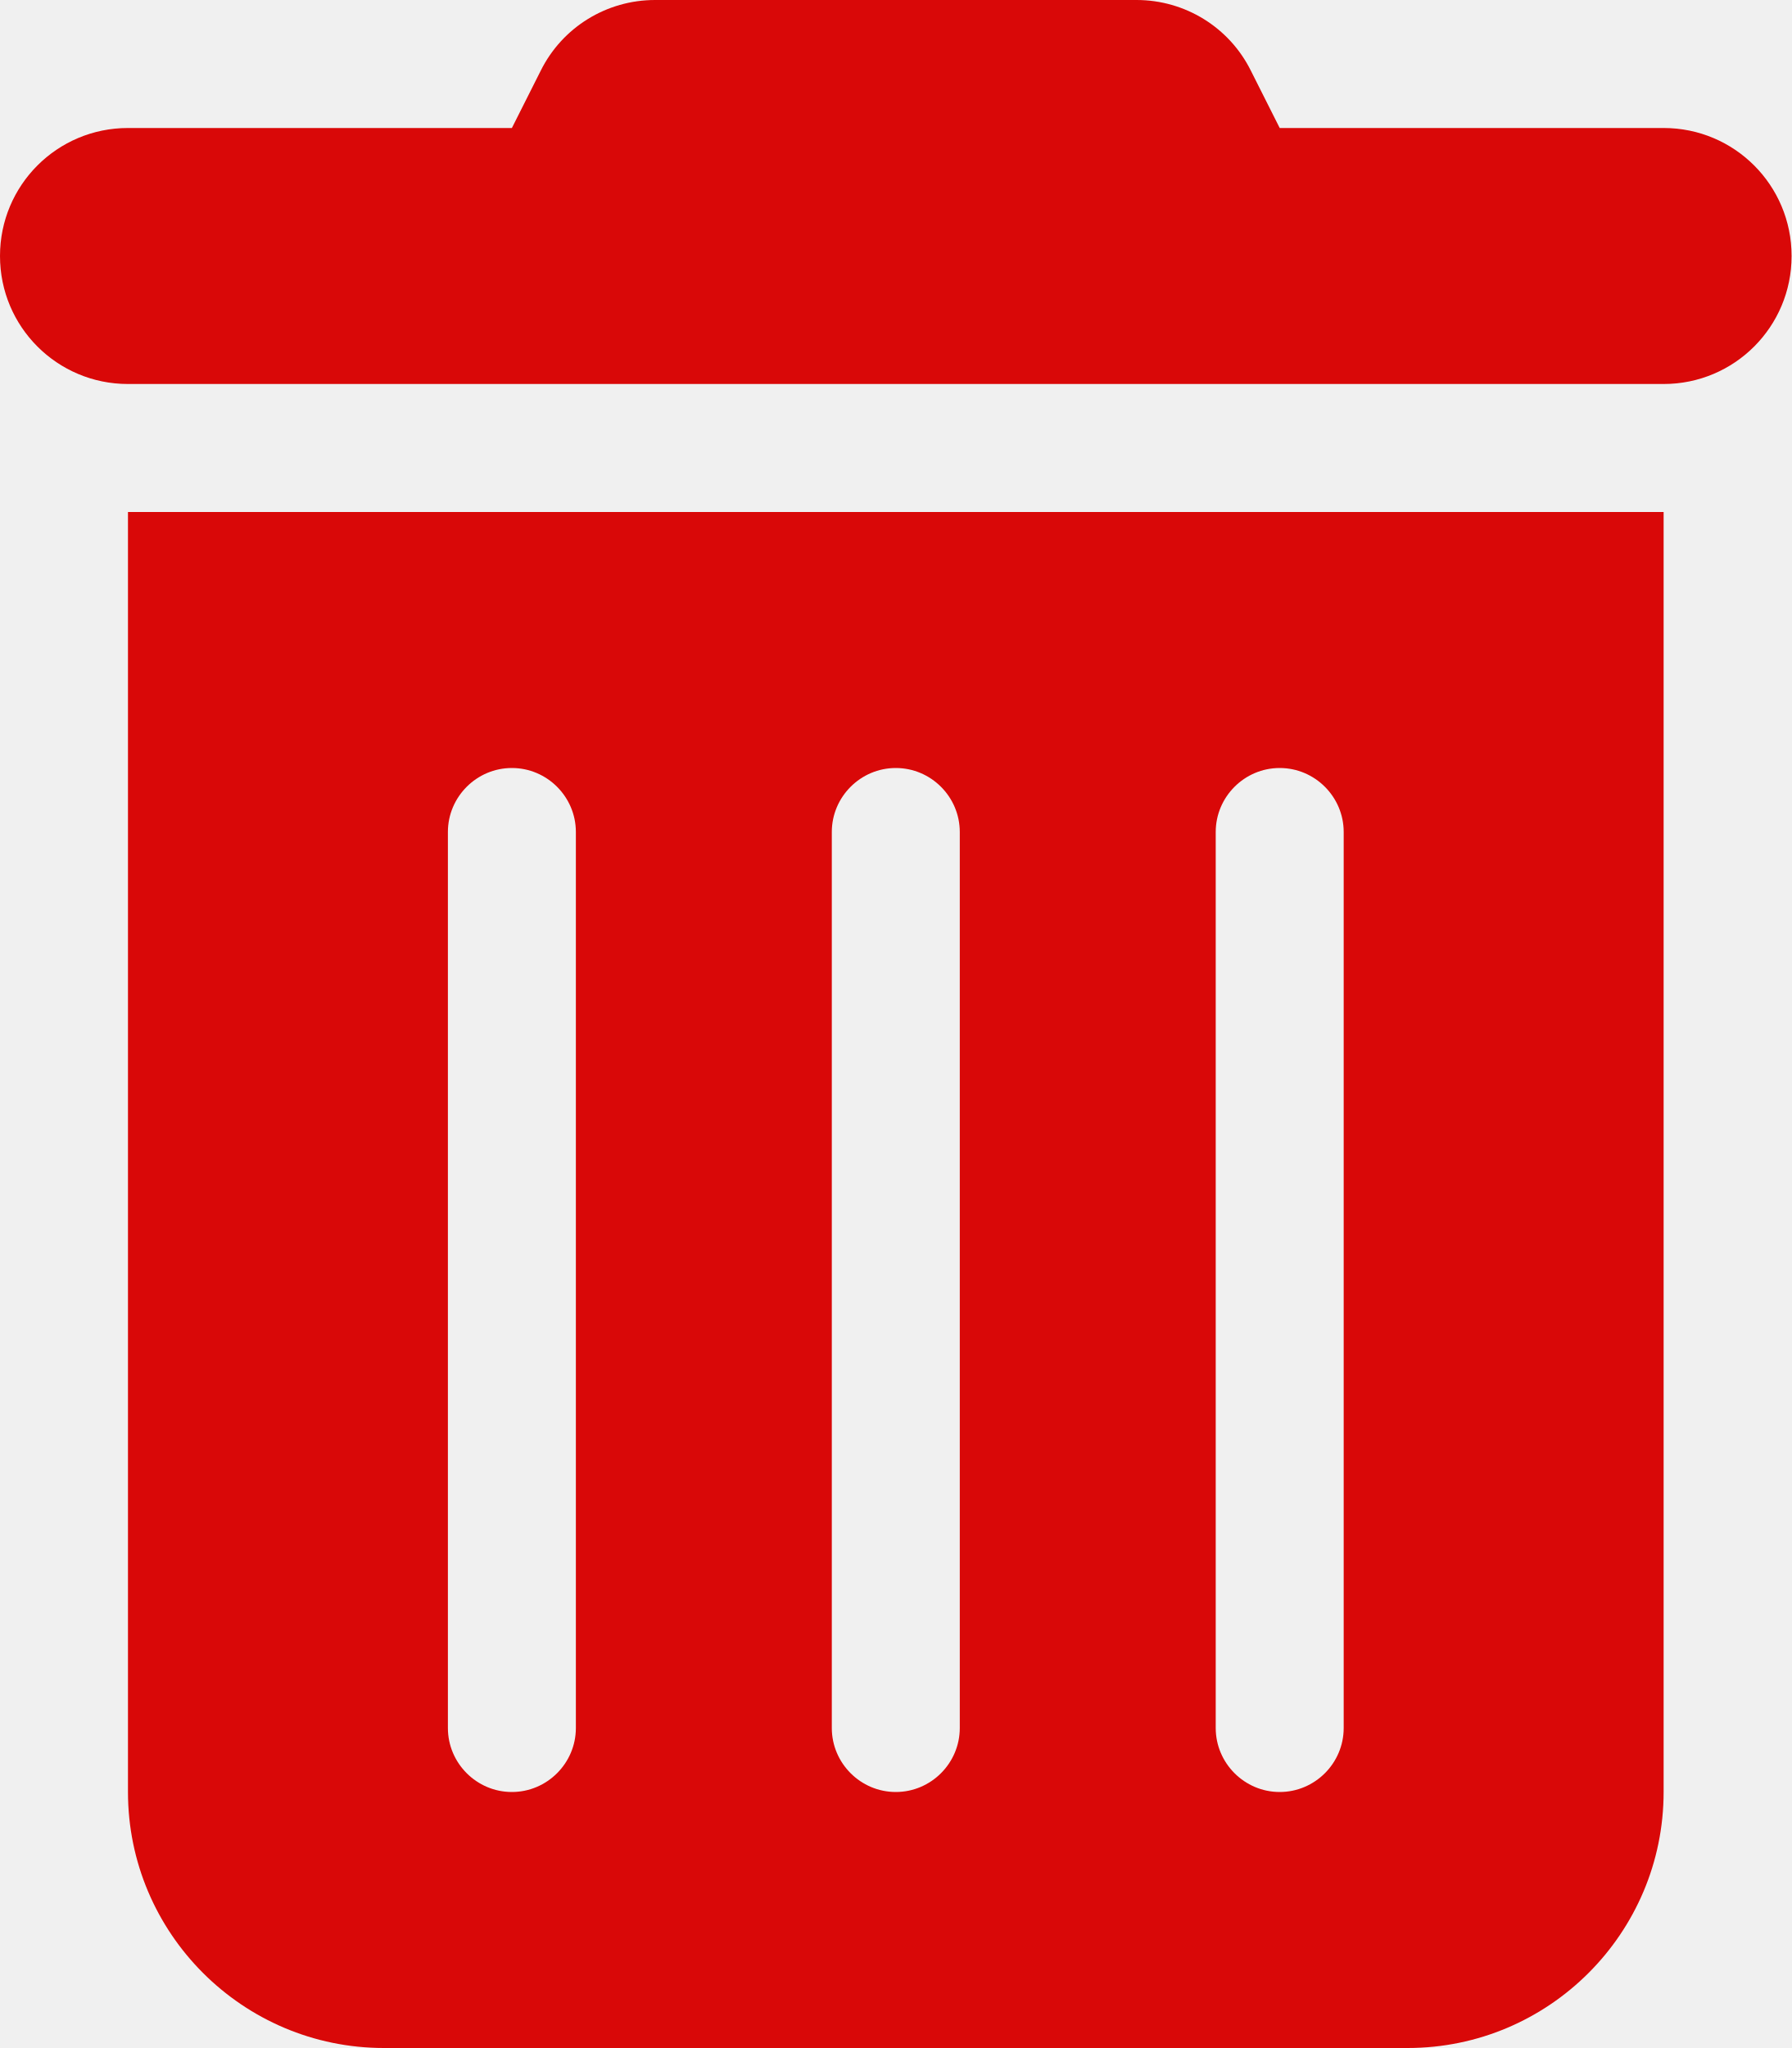
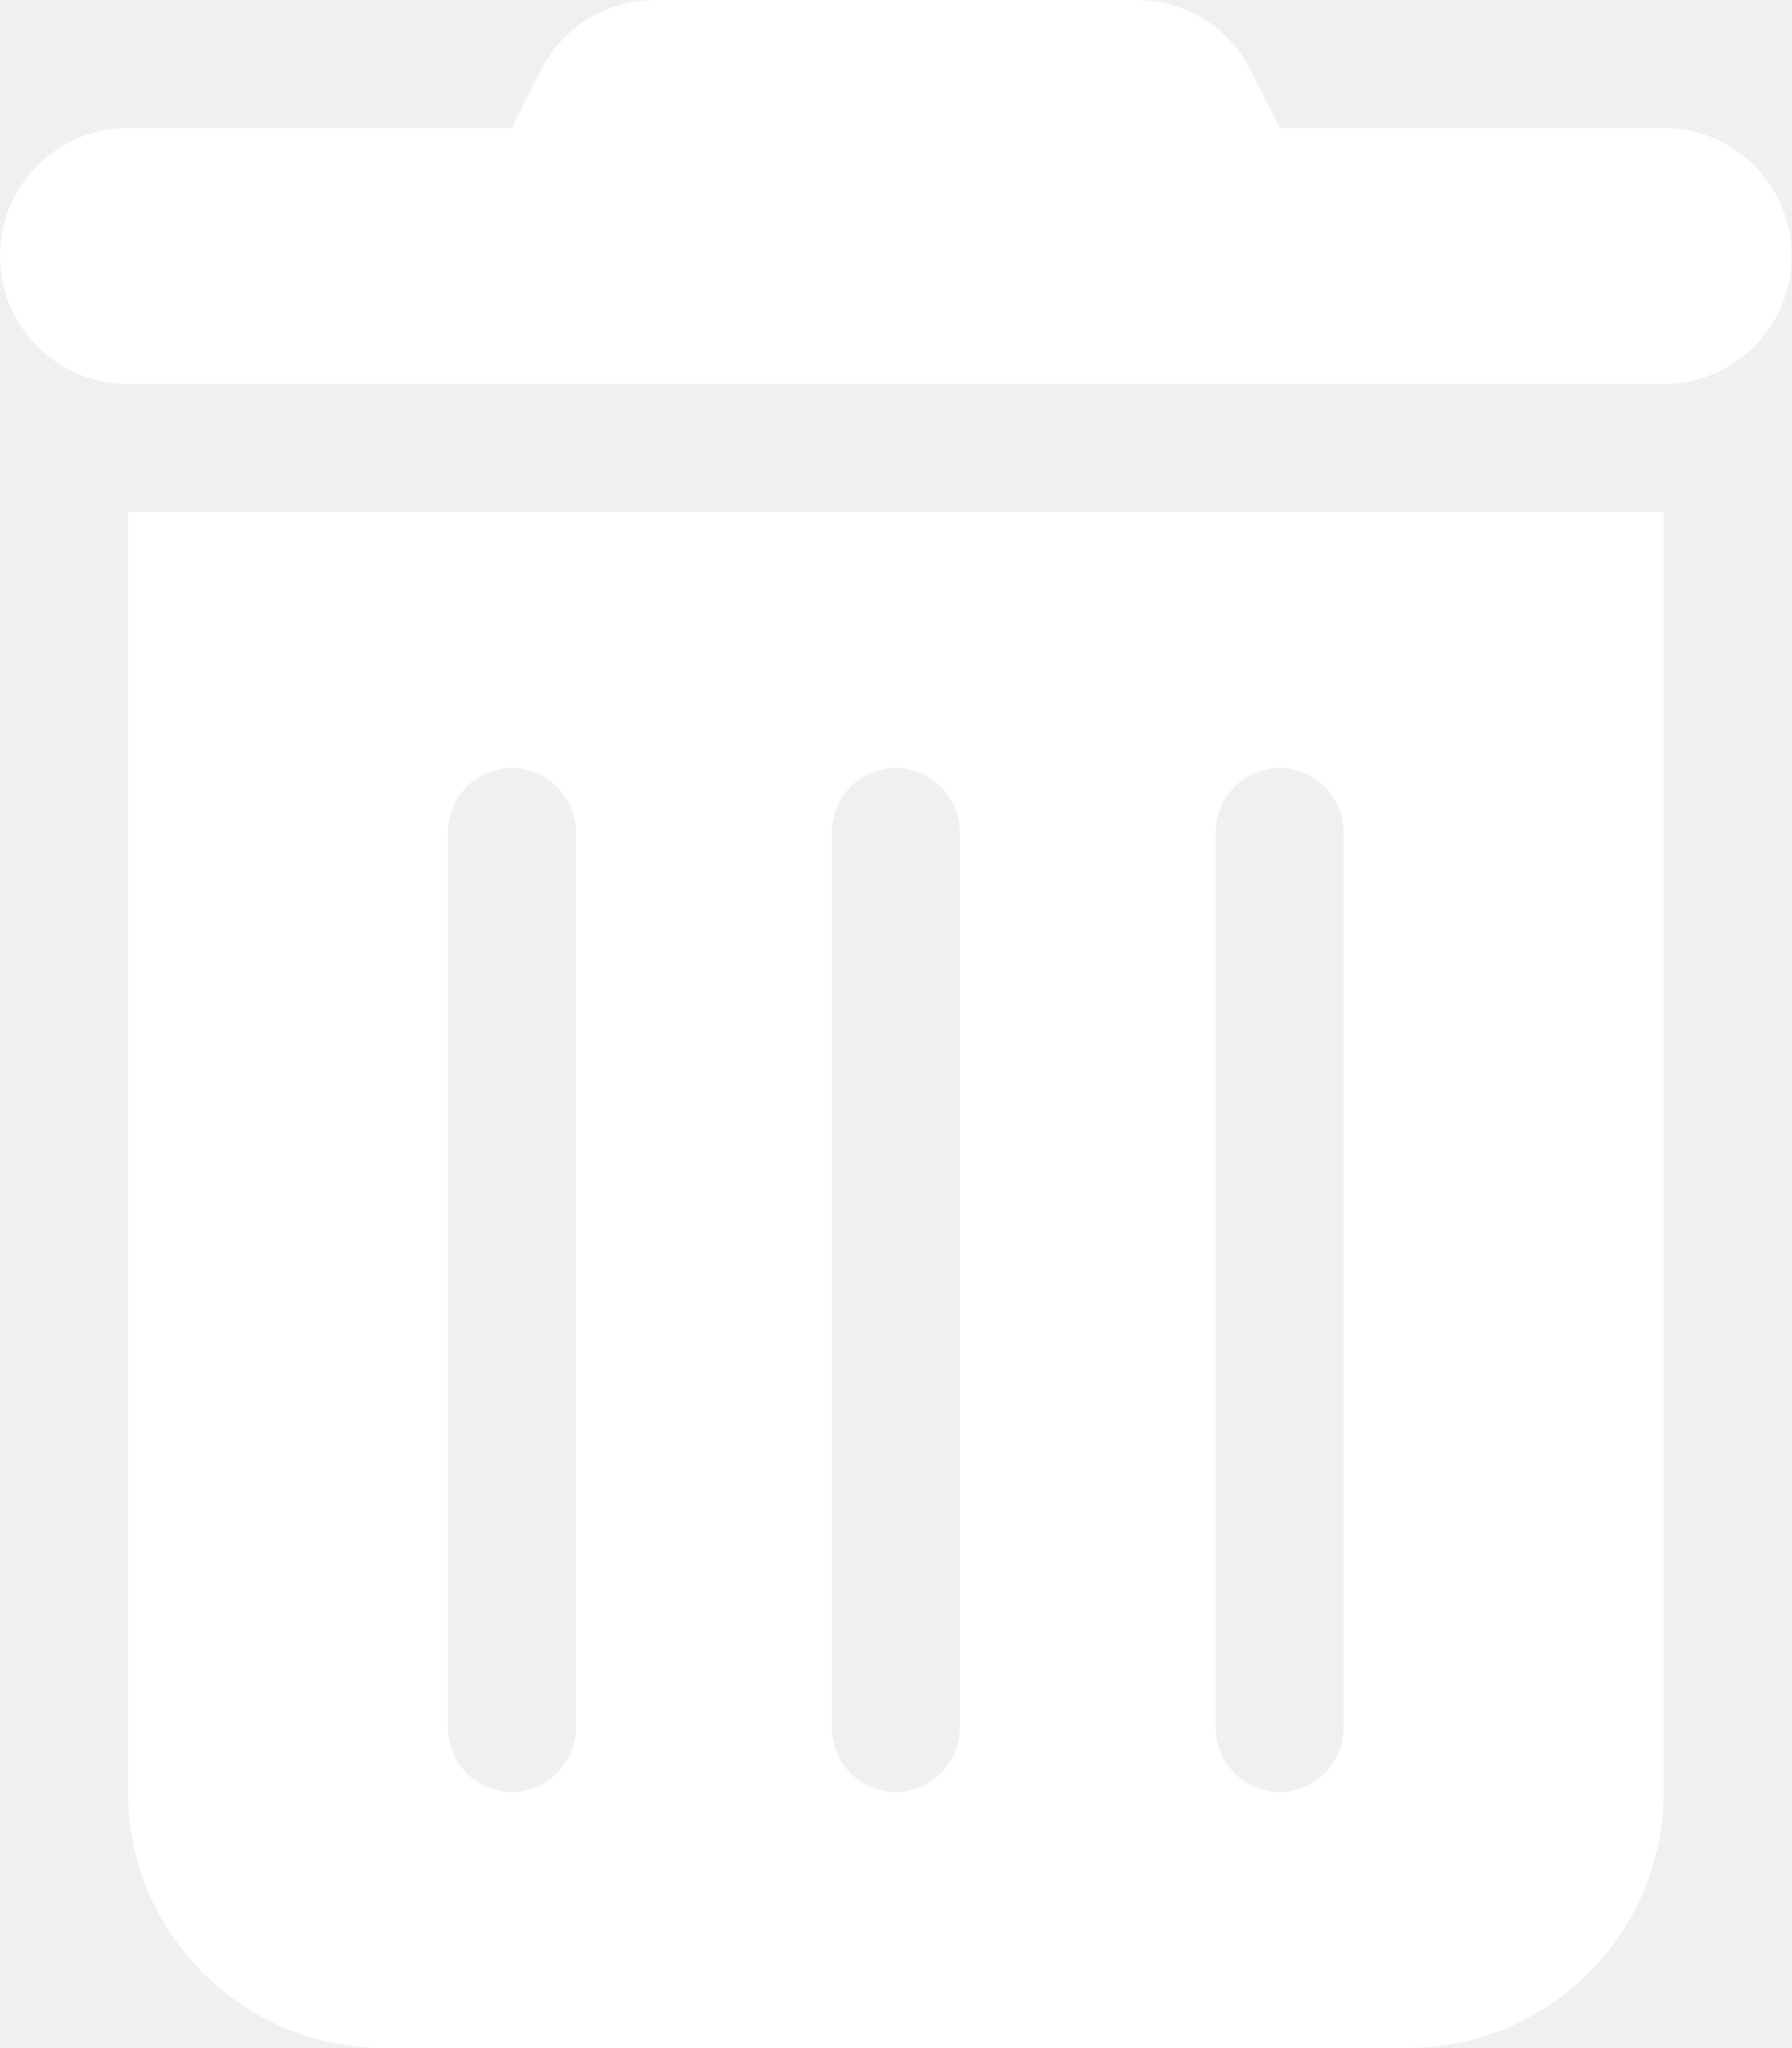
<svg xmlns="http://www.w3.org/2000/svg" height="1em" viewBox="0 0 448 512">
-   <style>svg{fill:#d90808}</style>
+   <style>svg{fill:#fff}</style>
  <path d="M135.2 17.7C140.6 6.8 151.7 0 163.8 0H284.2c12.1 0 23.2 6.8 28.6 17.7L320 32h96c17.7 0 32 14.3 32 32s-14.3 32-32 32H32C14.3 96 0 81.7 0 64S14.3 32 32 32h96l7.2-14.3zM32 128H416V448c0 35.3-28.7 64-64 64H96c-35.3 0-64-28.7-64-64V128zm96 64c-8.8 0-16 7.2-16 16V432c0 8.8 7.2 16 16 16s16-7.2 16-16V208c0-8.8-7.2-16-16-16zm96 0c-8.8 0-16 7.2-16 16V432c0 8.8 7.2 16 16 16s16-7.2 16-16V208c0-8.8-7.2-16-16-16zm96 0c-8.8 0-16 7.2-16 16V432c0 8.8 7.2 16 16 16s16-7.2 16-16V208c0-8.8-7.2-16-16-16z" />
</svg>
